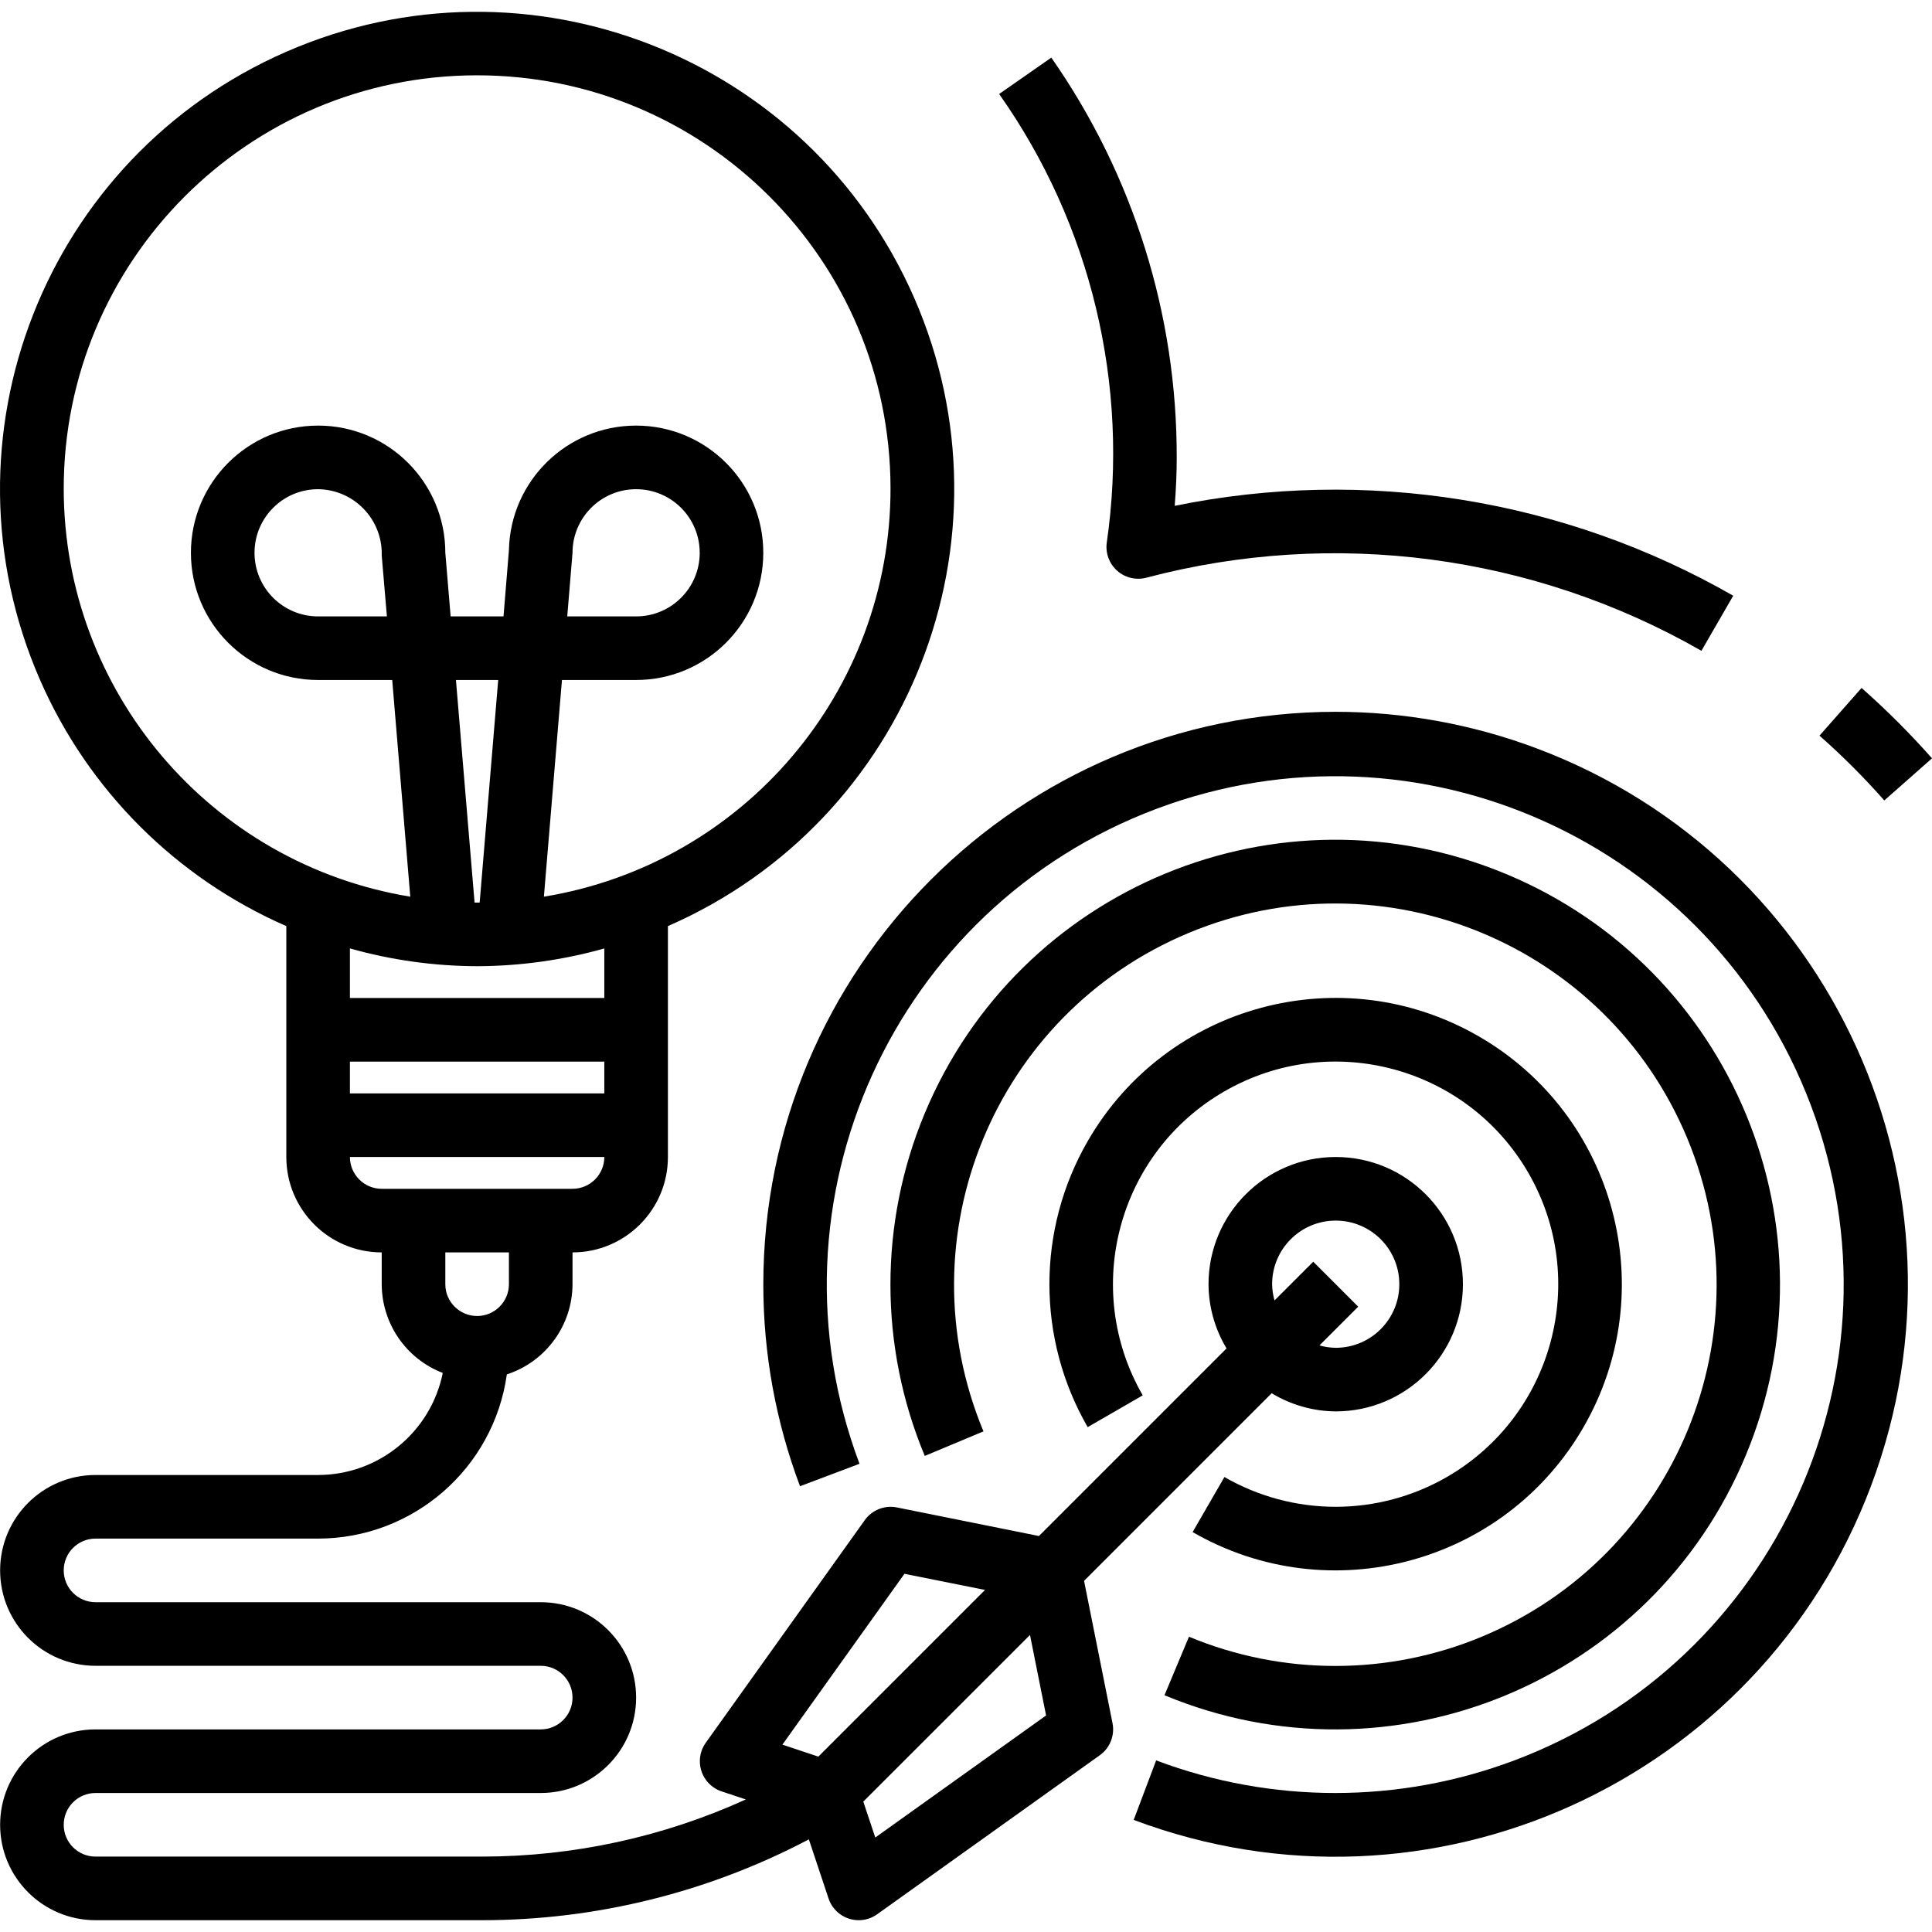
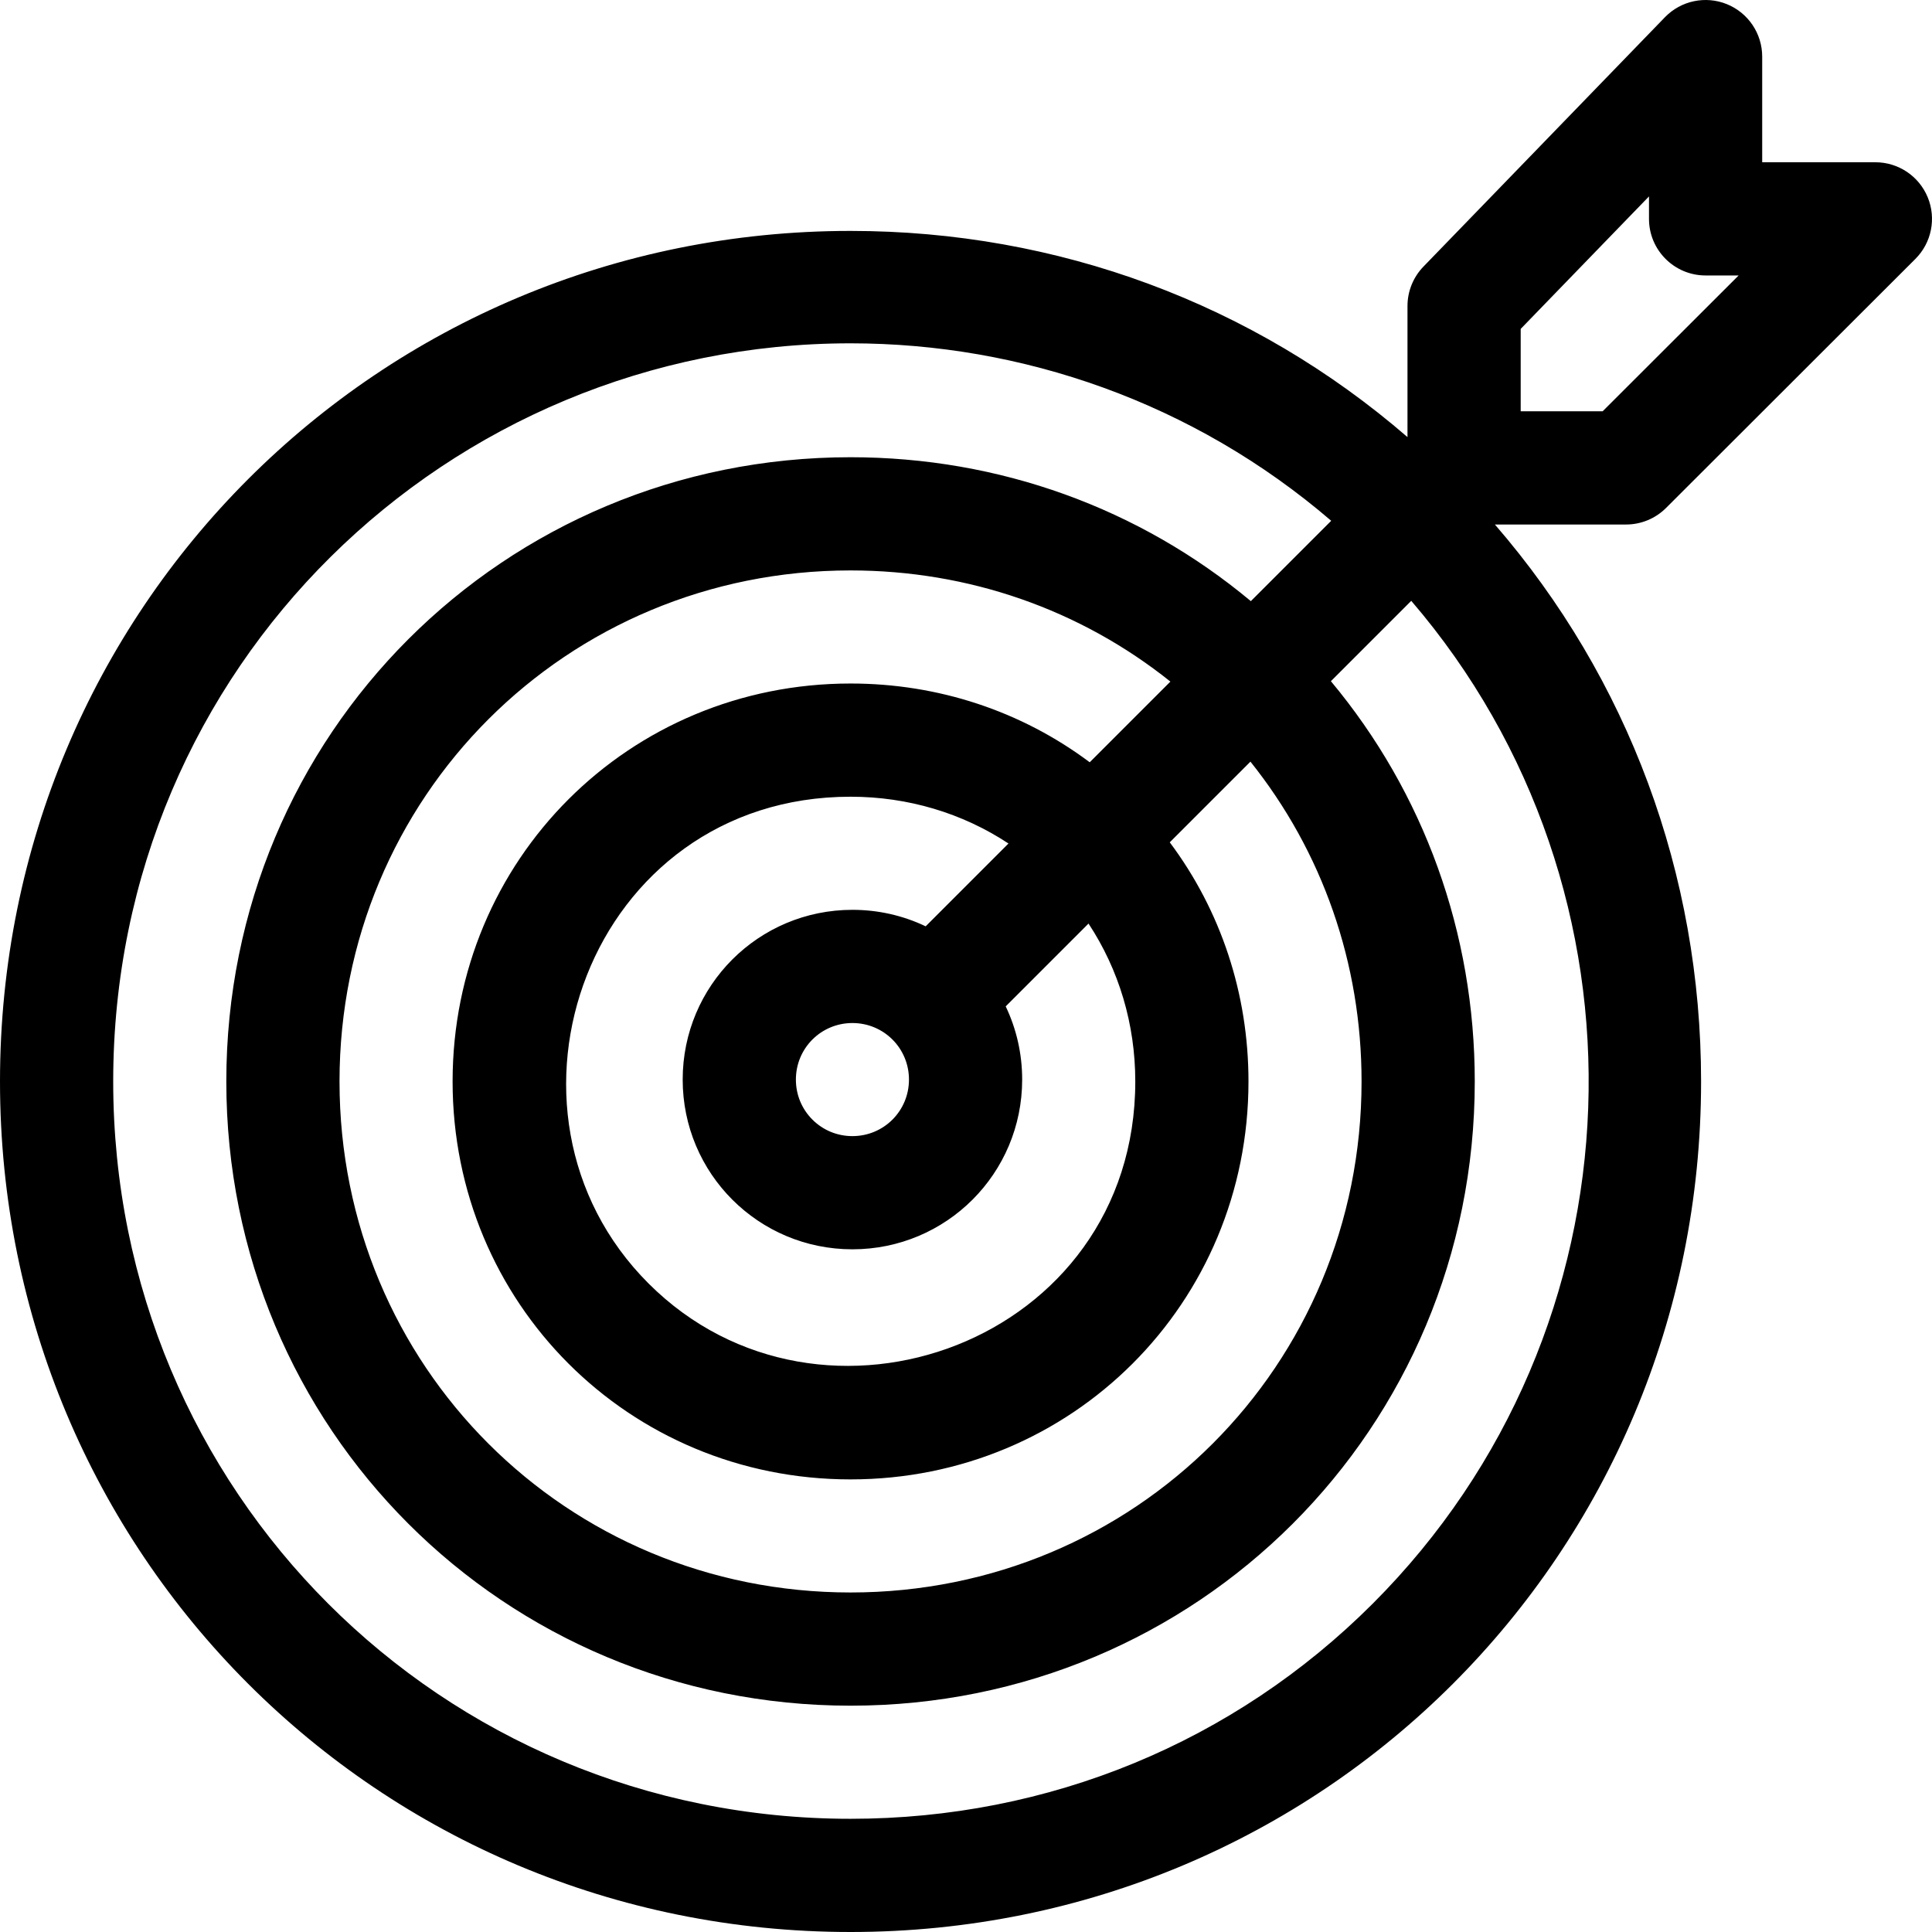
- <svg xmlns="http://www.w3.org/2000/svg" version="1.1" id="Capa_1" x="0px" y="0px" viewBox="0 0 486.038 486.038" style="enable-background:new 0 0 486.038 486.038;" xml:space="preserve">
+ <svg xmlns="http://www.w3.org/2000/svg" version="1.1" id="Capa_1" x="0px" y="0px" viewBox="0 0 512.001 512.001" style="enable-background:new 0 0 512.001 512.001;" xml:space="preserve">
  <g>
    <g>
-       <path d="M386.667,188.301c-16.188-6.093-33.341-9.221-50.637-9.232c-79.573,0.044-144.044,64.587-144,144.16    c0.01,17.305,3.137,34.467,9.232,50.664l14.968-5.648c-24.884-66.097,8.527-139.852,74.624-164.736s139.852,8.527,164.736,74.624    s-8.527,139.852-74.624,164.736c-29.042,10.934-61.069,10.934-90.112,0l-5.648,14.968c74.43,28.018,157.481-9.607,185.498-84.037    C498.723,299.369,461.098,216.319,386.667,188.301z" />
-     </g>
-   </g>
-   <g>
-     <g>
-       <path d="M371.972,260.688c-34.446-19.866-78.475-8.046-98.341,26.4c-12.839,22.262-12.839,49.68,0,71.941l13.848-8    c-15.442-26.797-6.237-61.039,20.561-76.48s61.039-6.237,76.48,20.561c15.442,26.797,6.237,61.039-20.56,76.48    c-8.494,4.895-18.125,7.474-27.929,7.479c-9.828,0.003-19.485-2.58-28-7.488l-8,13.848c34.446,19.866,78.475,8.046,98.341-26.4    C418.238,324.583,406.418,280.554,371.972,260.688z" />
-     </g>
-   </g>
-   <g>
-     <g>
-       <path d="M378.829,219.853c-57.058-23.715-122.536,3.315-146.251,60.373c-11.448,27.544-11.423,58.518,0.069,86.043l14.768-6.176    c-20.368-48.889,2.752-105.032,51.641-125.4s105.032,2.753,125.4,51.641s-2.753,105.032-51.641,125.4    c-23.584,9.826-50.114,9.834-73.704,0.023l-6.16,14.72c57.058,23.715,122.536-3.315,146.251-60.373    C462.916,309.047,435.887,243.568,378.829,219.853z" />
-     </g>
-   </g>
-   <g>
-     <g>
-       <path d="M336.03,291.069c-17.673,0-32,14.327-32,32c0.028,5.695,1.595,11.276,4.536,16.152l-47.2,47.2l-35.736-7.192    c-3.088-0.617-6.251,0.636-8.08,3.2l-40,56c-2.565,3.597-1.729,8.593,1.868,11.158c0.652,0.465,1.371,0.83,2.132,1.082l6.08,2.024    c-20.807,9.456-43.393,14.357-66.248,14.376H24.03c-4.418,0-8-3.582-8-8s3.582-8,8-8h112c13.255,0,24-10.745,24-24    s-10.745-24-24-24h-112c-4.418,0-8-3.582-8-8s3.582-8,8-8h56c23.906-0.026,44.149-17.639,47.48-41.312    c9.826-3.205,16.487-12.352,16.52-22.688v-8c13.255,0,24-10.745,24-24v-58.088c60.741-26.51,88.492-97.241,61.982-157.982    c-26.51-60.741-97.241-88.491-157.982-61.982s-88.491,97.241-61.982,157.982c12.106,27.737,34.245,49.876,61.982,61.982v58.088    c0,13.255,10.745,24,24,24v8c0.026,9.898,6.126,18.765,15.36,22.328c-3.026,14.921-16.135,25.653-31.36,25.672h-56    c-13.255,0-24,10.745-24,24s10.745,24,24,24h112c4.418,0,8,3.582,8,8s-3.582,8-8,8h-112c-13.255,0-24,10.745-24,24    s10.745,24,24,24h97.352c28.612-0.021,56.79-7,82.104-20.336l4.952,14.864c1.089,3.268,4.147,5.473,7.592,5.472    c1.668,0.004,3.295-0.52,4.648-1.496l56-40c2.561-1.827,3.813-4.986,3.2-8.072l-7.16-35.8l47.2-47.2    c4.862,2.945,10.428,4.523,16.112,4.568c17.673,0,32-14.327,32-32C368.03,305.396,353.704,291.069,336.03,291.069z     M128.03,323.069c0,4.418-3.582,8-8,8s-8-3.582-8-8v-8h16V323.069z M152.03,275.069h-64v-8h64V275.069z M152.03,251.069h-64    v-12.464c10.415,2.931,21.18,4.433,32,4.464c10.82-0.031,21.585-1.533,32-4.464V251.069z M114.702,171.069h10.632l-4.664,56    c-0.216,0-0.424,0-0.64,0s-0.424,0-0.64,0L114.702,171.069z M16.03,123.069C15.963,65.632,62.471,19.015,119.908,18.947    c57.438-0.067,104.055,46.44,104.122,103.878c0.06,50.999-36.87,94.518-87.2,102.756l4.544-54.512h18.656    c17.673-0.004,31.997-14.334,31.993-32.007c-0.004-17.673-14.334-31.997-32.007-31.993c-17.412,0.004-31.625,13.928-31.986,31.336    l-1.36,16.664h-13.304l-1.336-16c0-17.673-14.327-32-32-32s-32,14.327-32,32s14.327,32,32,32h18.64l4.544,54.512    C52.998,217.323,16.119,173.96,16.03,123.069z M142.702,155.069l1.328-16c0-8.837,7.163-16,16-16s16,7.163,16,16s-7.163,16-16,16    H142.702z M97.334,155.069H80.03c-8.837,0-16-7.163-16-16s7.163-16,16-16c8.951,0.111,16.117,7.458,16.005,16.408    c-0.001,0.085-0.003,0.171-0.005,0.256L97.334,155.069z M96.03,299.069c-4.418,0-8-3.582-8-8h64c0,4.418-3.582,8-8,8H96.03z     M205.87,441.917l-9.04-3.016l30.704-42.976l20.272,4.056L205.87,441.917z M220.198,462.269l-3.016-9.032l41.936-41.928    l4.048,20.256L220.198,462.269z M336.03,339.069c-1.383-0.019-2.758-0.221-4.088-0.6l9.744-9.744l-11.312-11.312l-9.744,9.744    c-0.379-1.33-0.581-2.705-0.6-4.088c0-8.837,7.163-16,16-16s16,7.163,16,16S344.867,339.069,336.03,339.069z" />
-     </g>
-   </g>
-   <g>
-     <g>
-       <path d="M295.526,127.253c0.336-4.304,0.504-8.288,0.504-12.184c0.073-35.972-10.945-71.092-31.552-100.576l-13.12,9.152    c23.129,32.782,32.817,73.181,27.072,112.888c-0.357,2.646,0.631,5.296,2.632,7.064c2.007,1.769,4.767,2.418,7.352,1.728    c47.149-12.441,97.3-5.831,139.616,18.4l8-13.856C393.506,125.49,343.553,117.45,295.526,127.253z" />
-     </g>
-   </g>
-   <g>
-     <g>
-       <path d="M468.318,173.069l-10.584,12c5.769,5.089,11.215,10.535,16.304,16.304l12-10.6    C480.501,184.513,474.584,178.601,468.318,173.069z" />
+       <path d="M441.52,134.615l66.08-66c4.294-4.289,5.581-10.742,3.26-16.349c-2.321-5.608-7.792-9.265-13.86-9.265h-30v-28    c0-6.111-3.707-11.611-9.371-13.904c-5.667-2.293-12.154-0.921-16.405,3.469l-64,66.09c-2.709,2.798-4.224,6.54-4.224,10.435    v34.745c-40.84-35.349-92.648-54.641-147.598-54.641C100.277,61.196,0,161.434,0,286.599    c0,125.125,100.237,225.402,225.402,225.402c125.125,0,225.403-100.237,225.403-225.402c0-54.95-19.292-106.757-54.641-147.598    h34.755C434.895,139.001,438.708,137.424,441.52,134.615z M363.789,424.985c-36.768,36.767-85.915,57.016-138.387,57.016    C116.858,482.001,30,395.182,30,286.599c0-110.008,88.63-195.616,195.402-195.616c45.431,0,90.863,15.677,127.382,47.03    l-21.296,21.296c-29.595-24.688-66.727-38.138-106.086-38.138c-91.936,0-165.427,73.462-165.427,165.427    c0,91.933,73.459,165.427,165.427,165.427c91.936,0,165.427-73.462,165.427-165.427c0-39.354-13.446-76.482-38.129-106.075    l21.297-21.297C439.927,236.032,436.524,352.248,363.789,424.985z M225.902,241.114c-24.891,0-44.983,20.089-44.983,44.984    c0,24.892,20.089,44.983,44.983,44.983c24.892,0,44.984-20.088,44.984-44.983c0-6.828-1.51-13.42-4.365-19.397l21.947-21.947    c8.061,12.222,12.394,26.651,12.394,41.845c0,69.088-83.171,99.352-128.993,53.533c-45.713-45.713-15.746-128.993,53.533-128.993    c15.199,0,29.633,4.335,41.856,12.4l-21.946,21.946C239.331,242.626,232.735,241.114,225.902,241.114z M240.887,286.099    c0,8.311-6.672,14.983-14.984,14.983c-4.017,0-7.784-1.554-10.606-4.377c-2.823-2.822-4.377-6.589-4.377-10.606    c0-8.31,6.671-14.984,14.983-14.984C234.213,271.115,240.887,277.786,240.887,286.099z M288.787,202.011    c-18.093-13.543-40.116-20.872-63.385-20.872c-58.73,0-105.459,46.699-105.459,105.459c0,58.73,46.7,105.459,105.459,105.459    c58.73,0,105.459-46.699,105.459-105.459c0-23.264-7.326-45.283-20.863-63.374l21.381-21.381    c19.081,23.856,29.45,53.433,29.45,84.754c0,75.352-60.041,135.427-135.427,135.427c-75.356,0-135.427-60.044-135.427-135.427    c0-75.37,60.06-135.427,135.427-135.427c31.326,0,60.907,10.372,84.765,29.458L288.787,202.011z M403,109.001V87.164l34-35.11    v5.947c0,8.284,6.716,15,15,15h8.756l-36.044,36H403z" />
    </g>
  </g>
  <g>
</g>
  <g>
</g>
  <g>
</g>
  <g>
</g>
  <g>
</g>
  <g>
</g>
  <g>
</g>
  <g>
</g>
  <g>
</g>
  <g>
</g>
  <g>
</g>
  <g>
</g>
  <g>
</g>
  <g>
</g>
  <g>
</g>
</svg>
